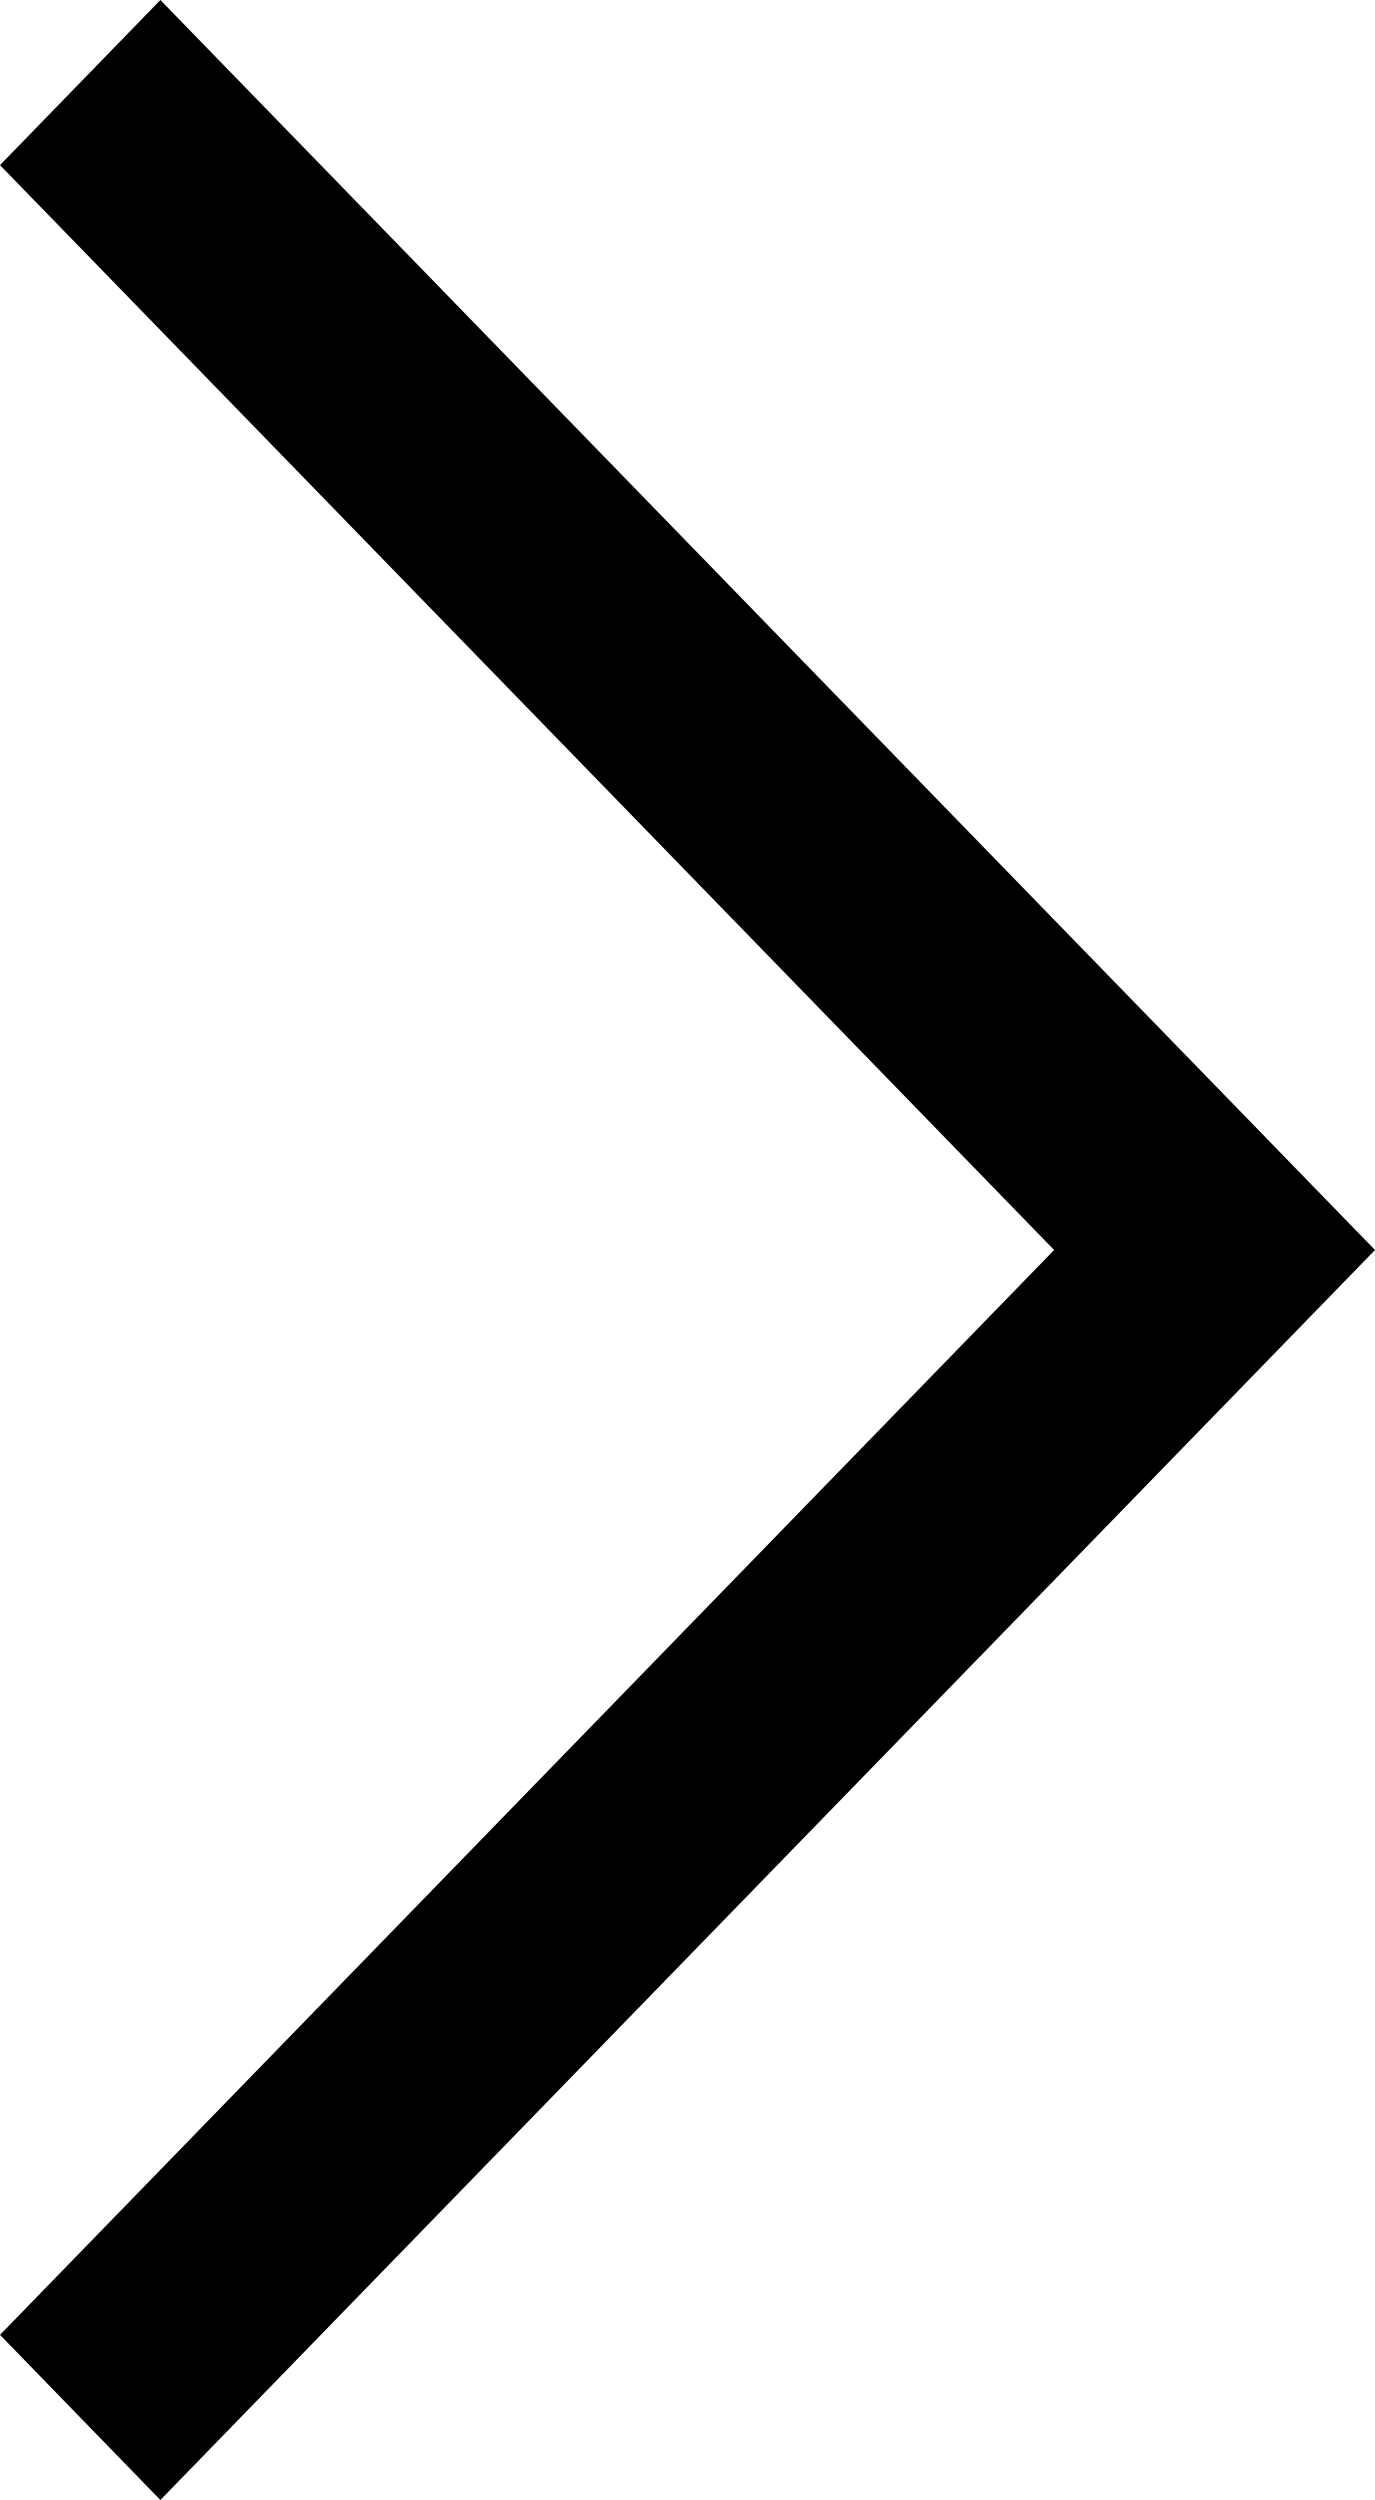
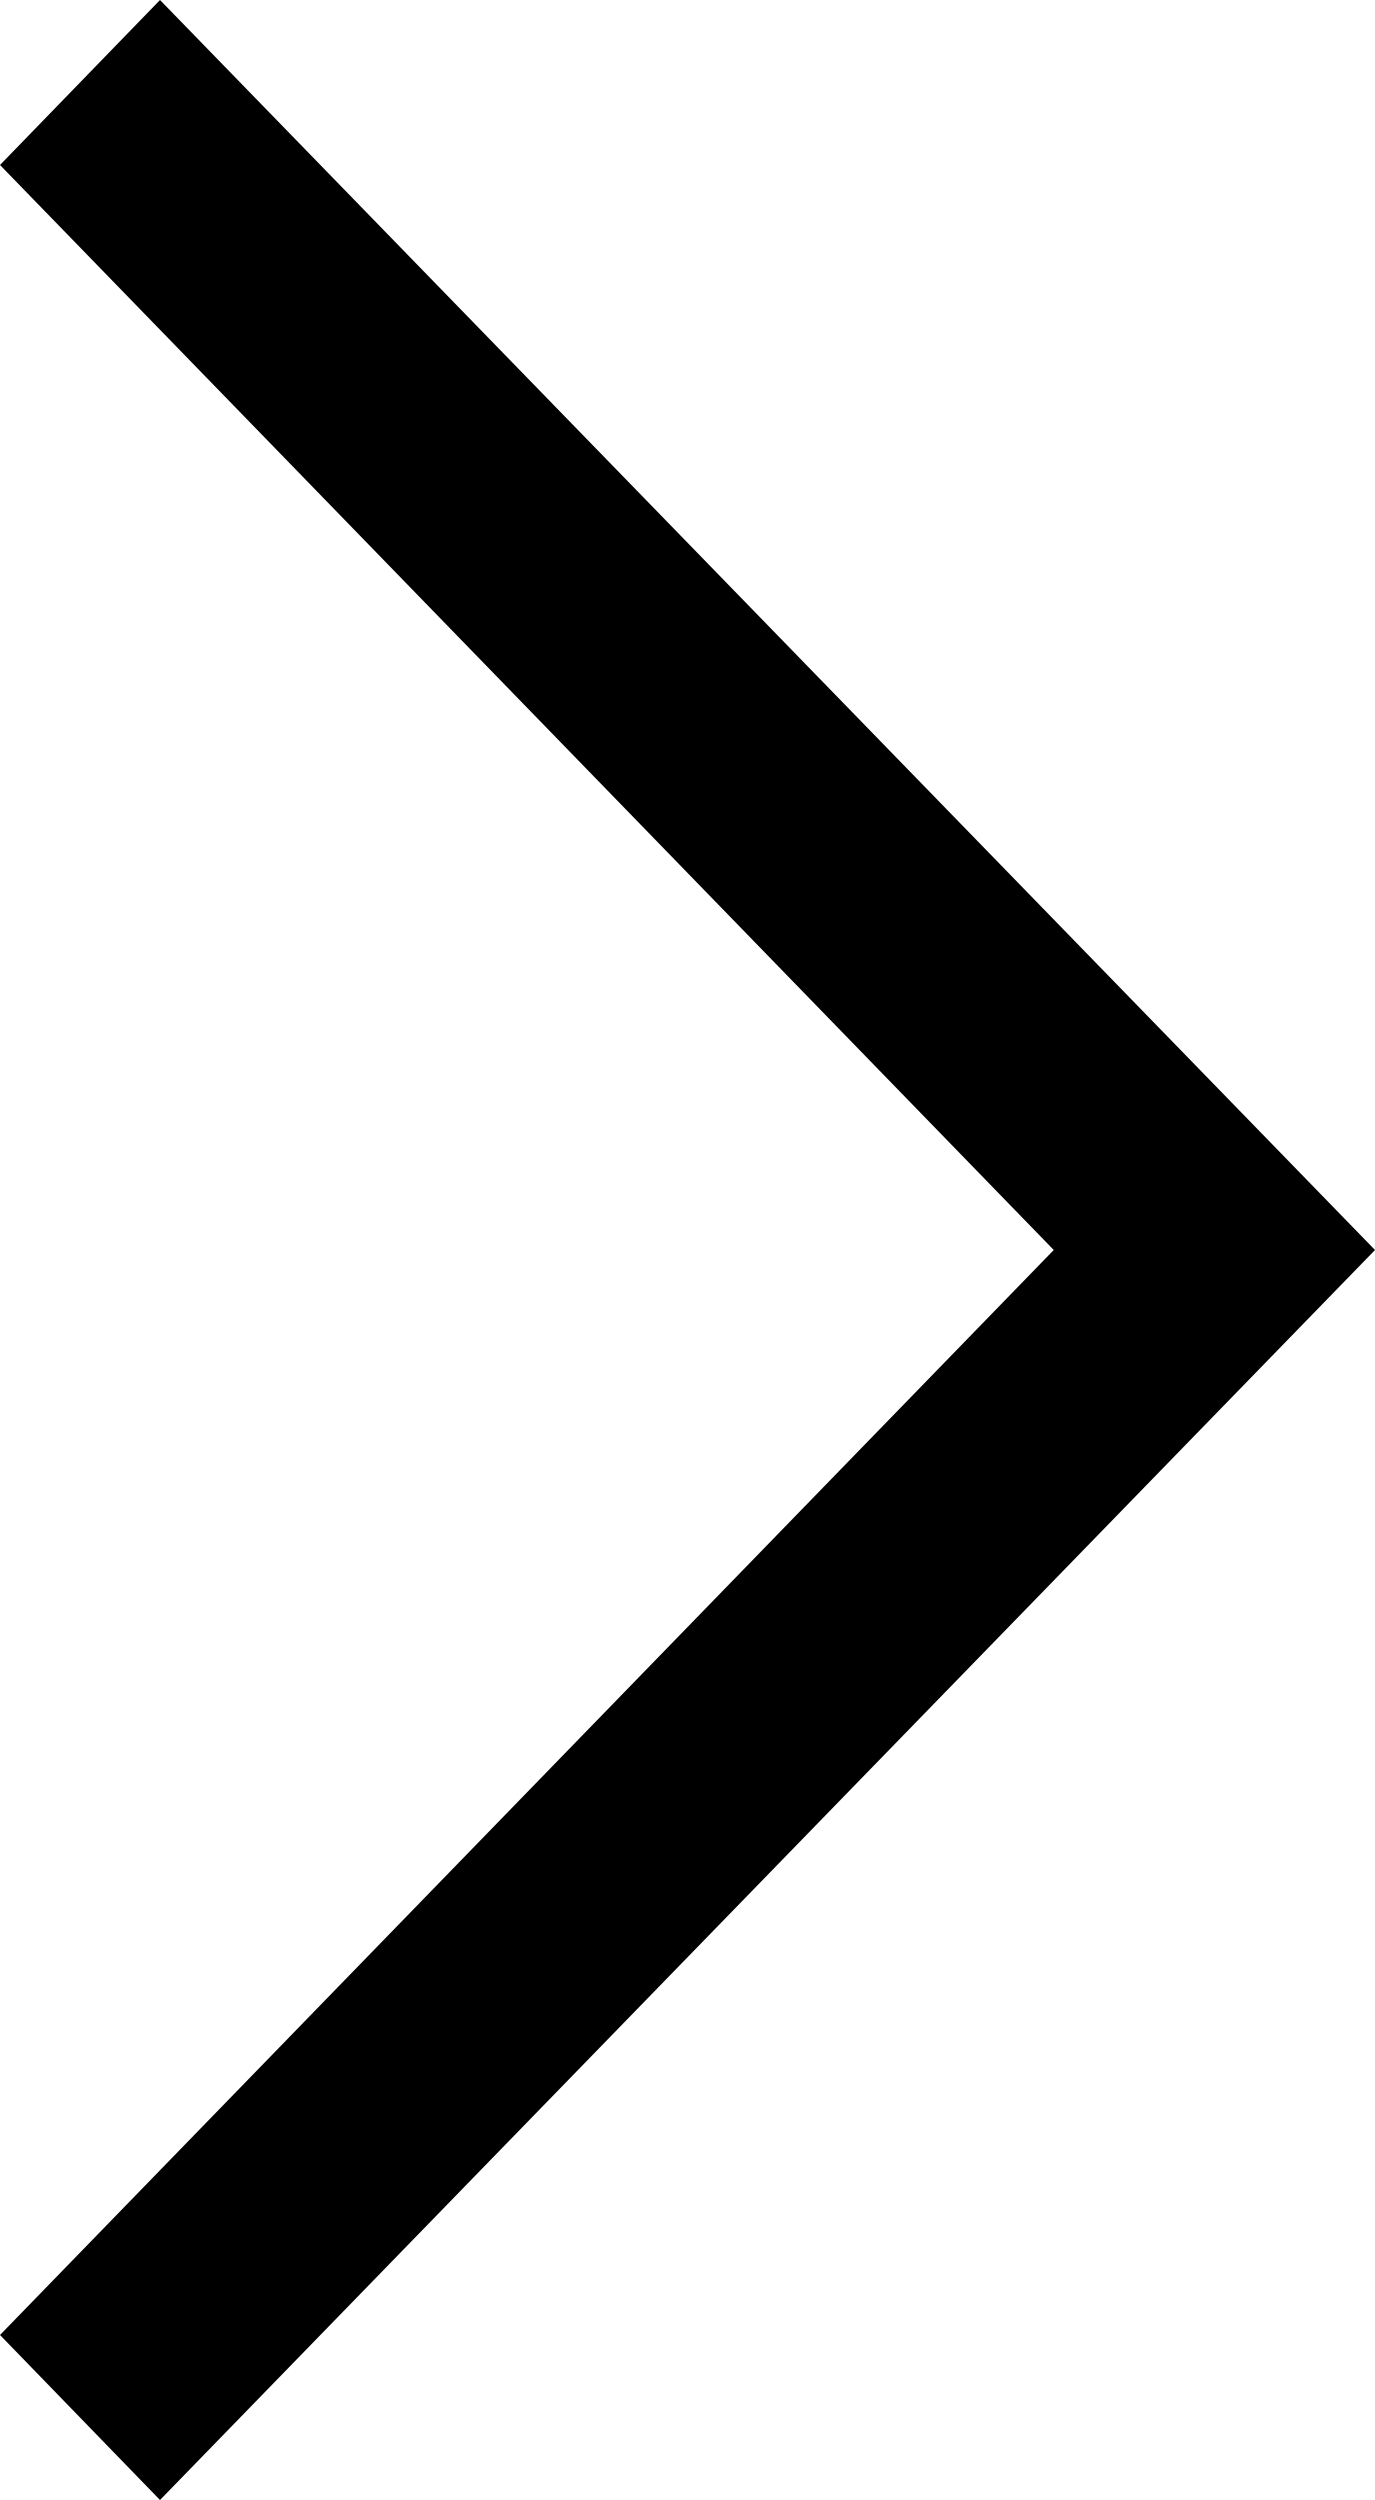
- <svg xmlns="http://www.w3.org/2000/svg" id="arrow-right" width="11" height="20" viewBox="0 0 11 20" fill="currentColor">
-   <path fill-rule="evenodd" clip-rule="evenodd" d="M1.283 0L0 1.321L8.433 10L0 18.679L1.283 20L11 10L1.283 0Z" />
+ <svg xmlns="http://www.w3.org/2000/svg" viewBox="0 0 11 20" fill="currentColor">
+   <path fill-rule="evenodd" clip-rule="evenodd" d="m1.28 0-1.28 1.32 8.43 8.68-8.43 8.68 1.28 1.32 9.72-10-9.72-10Z" />
</svg>
